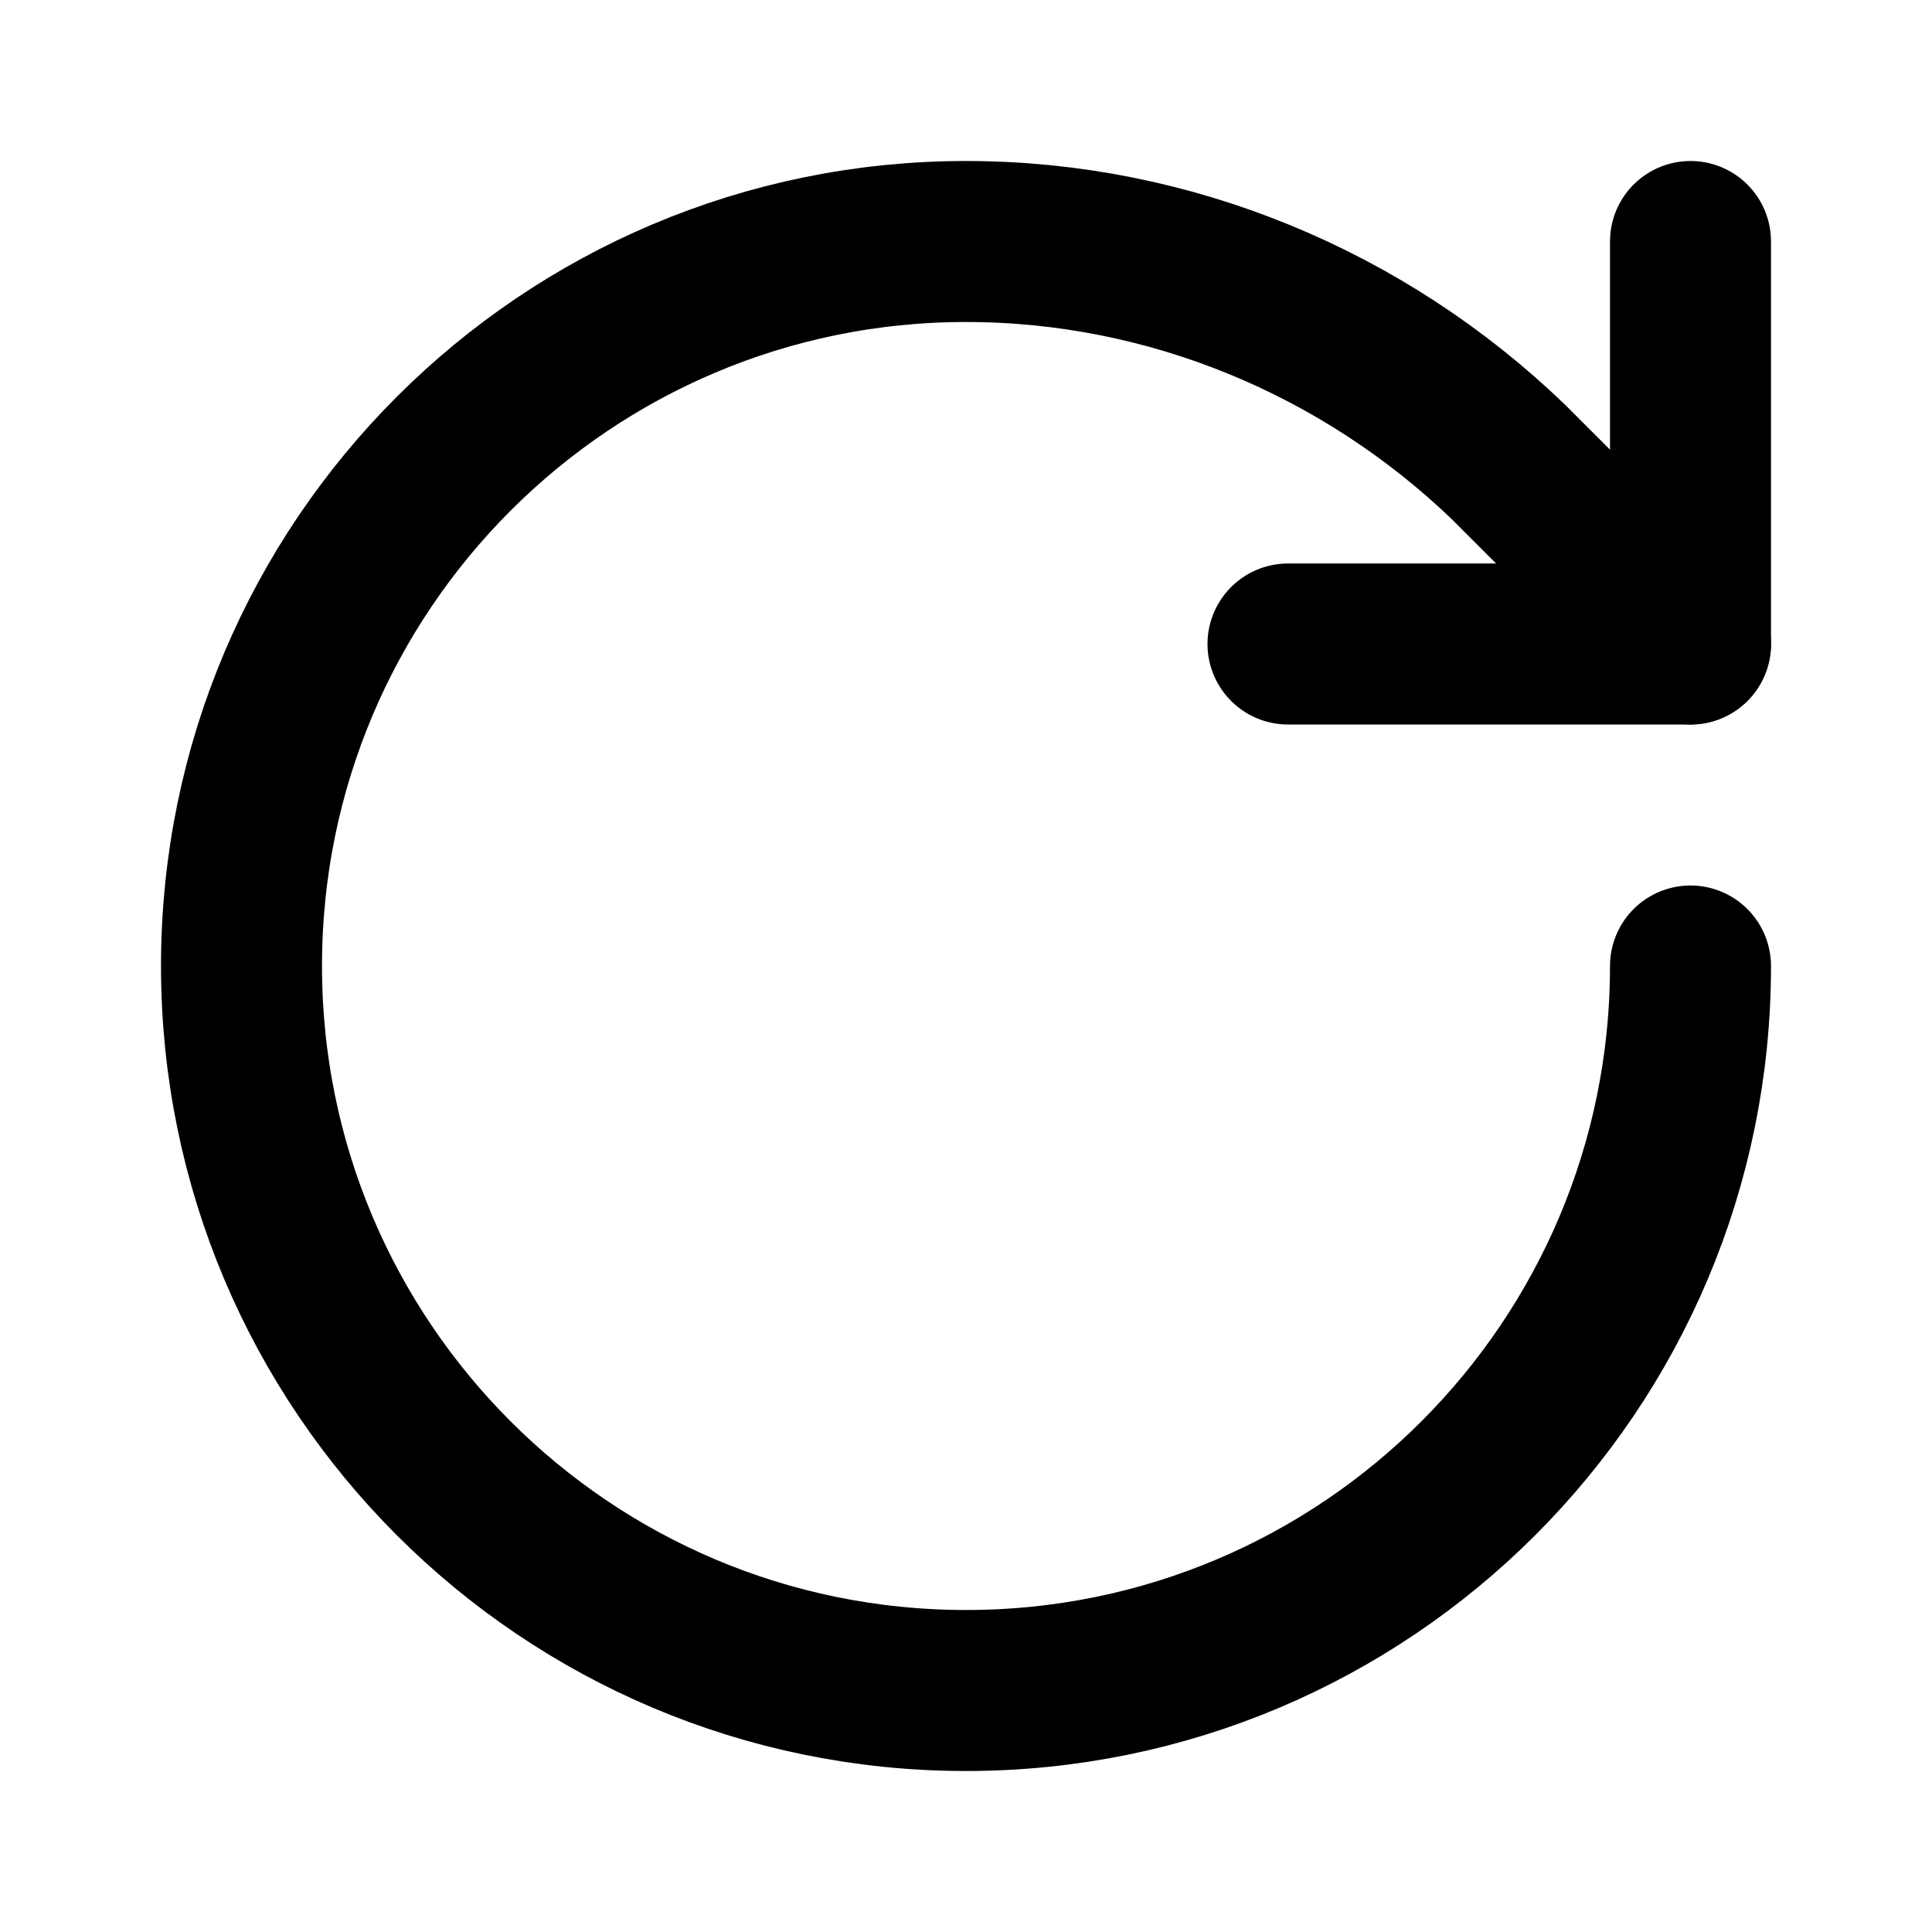
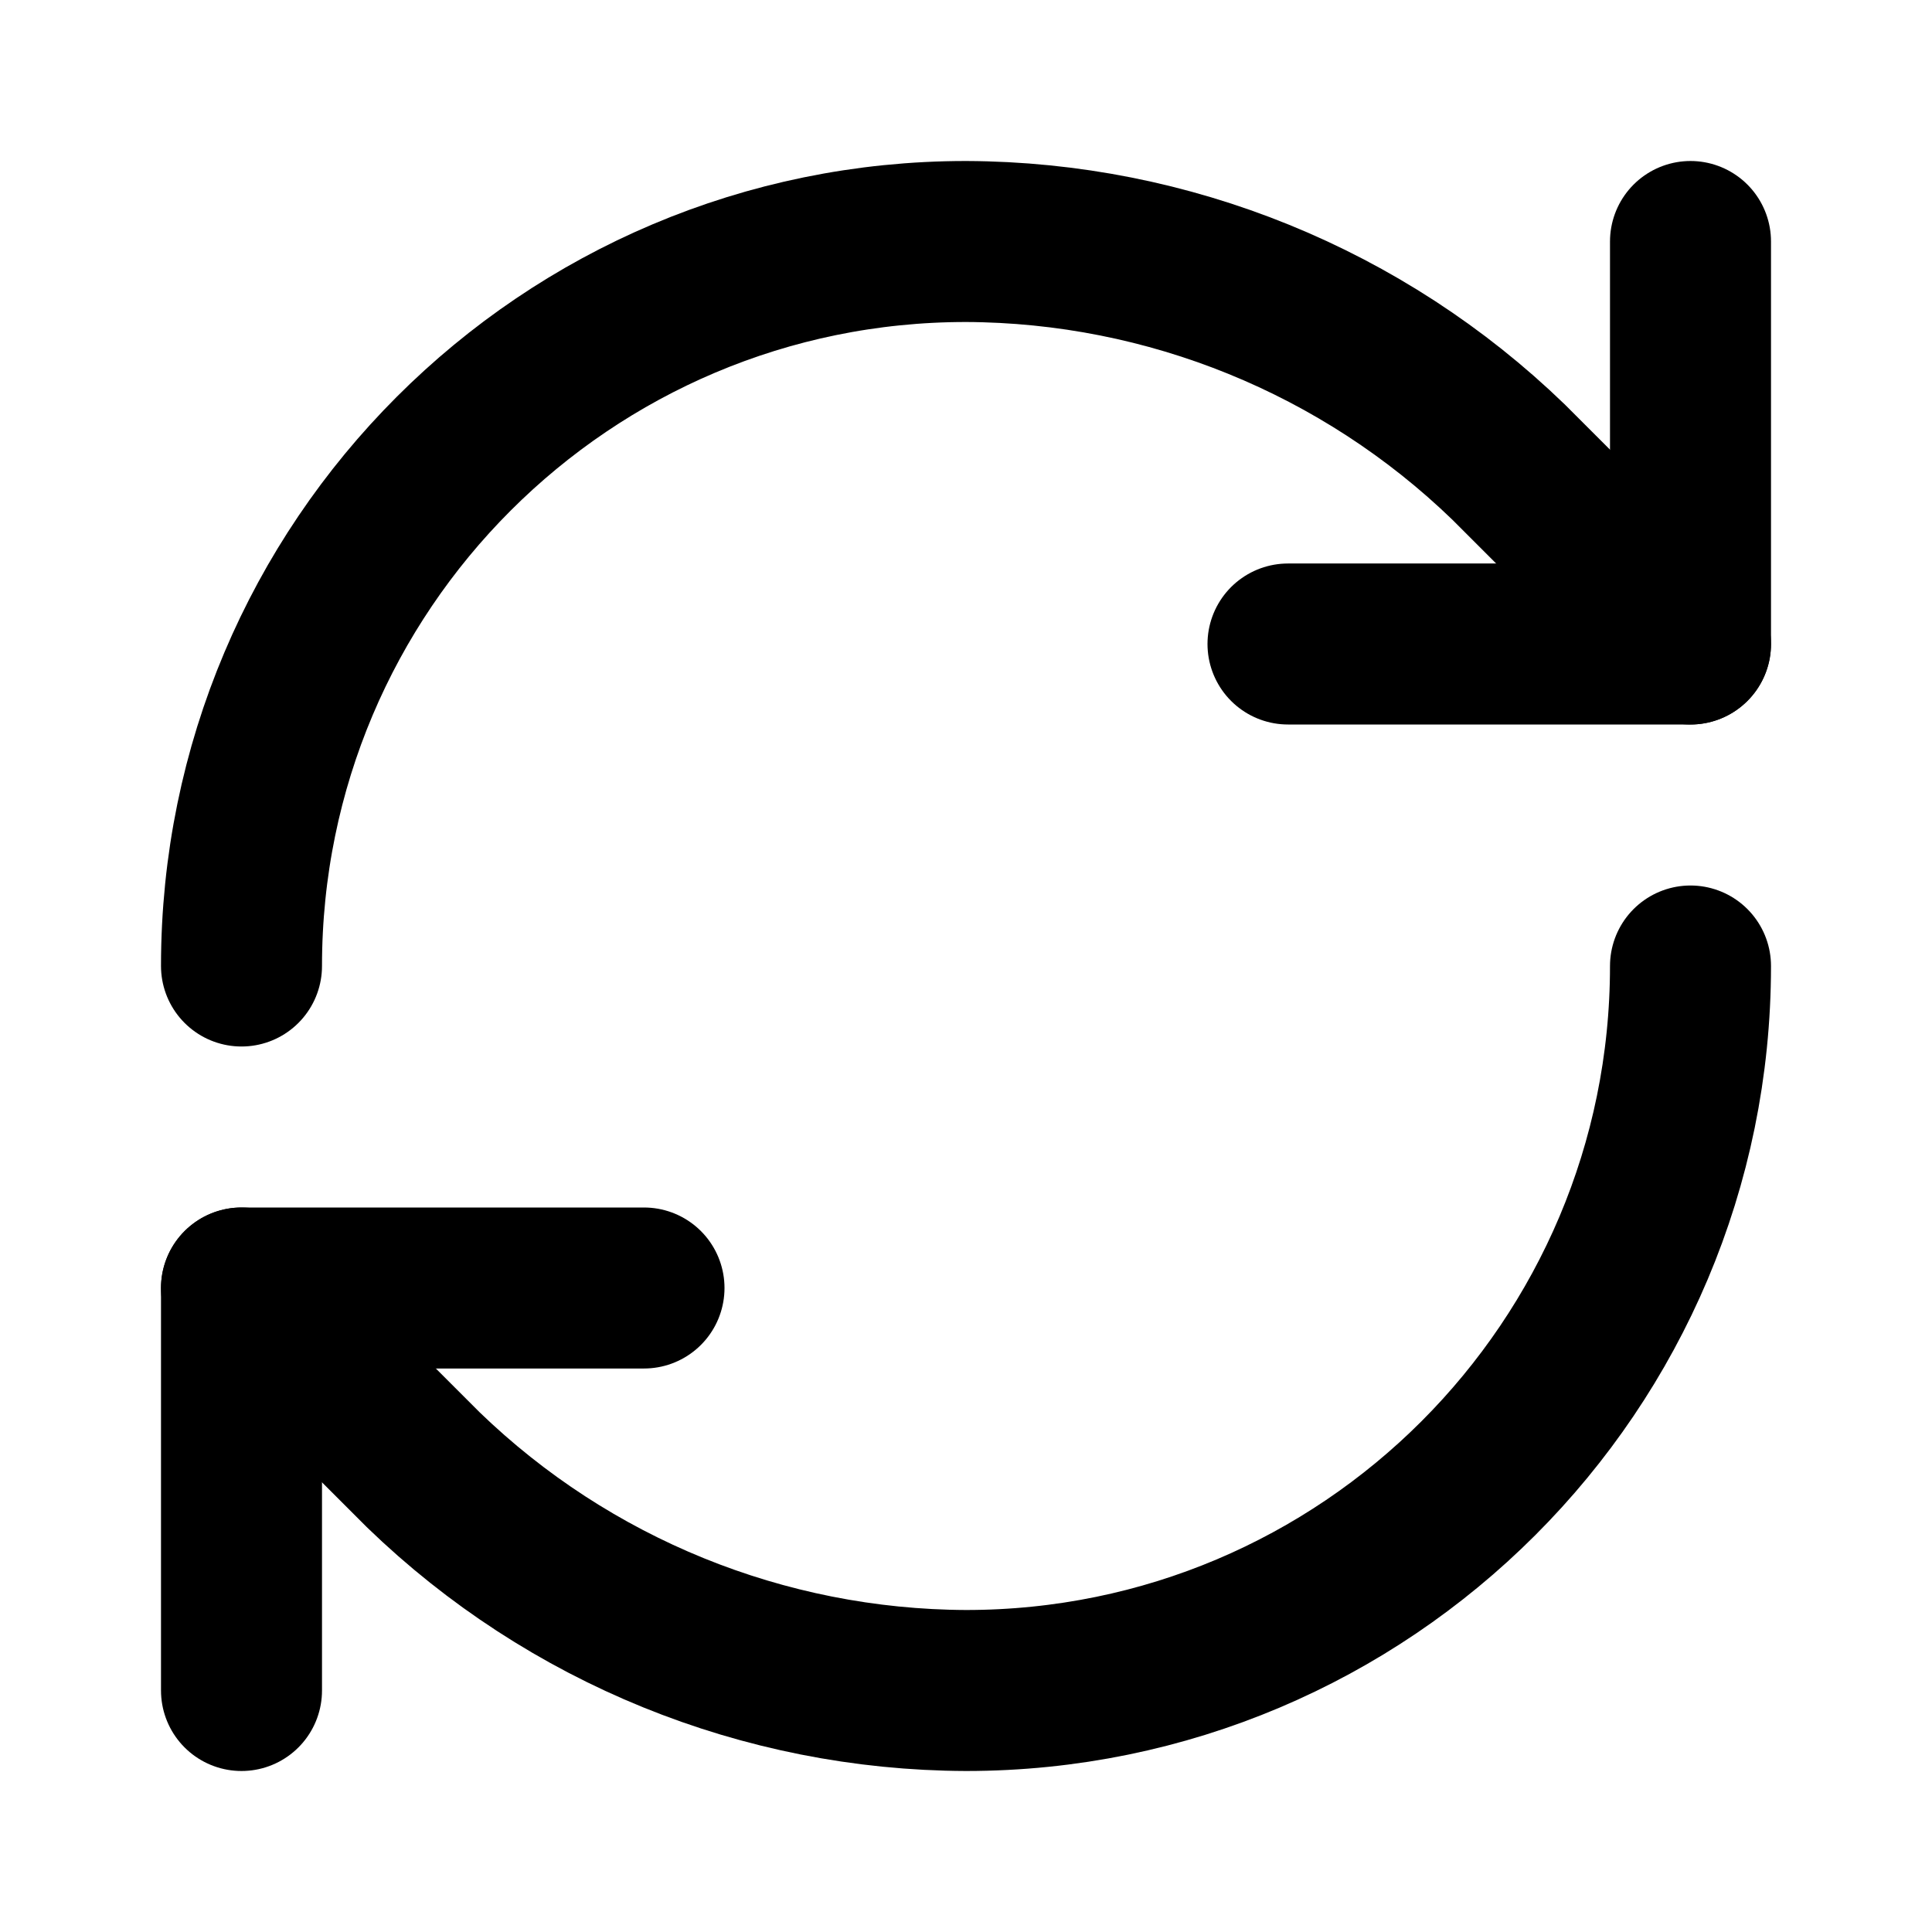
- <svg xmlns="http://www.w3.org/2000/svg" width="24" height="24" viewBox="0 0 24 24" fill="none" stroke="currentColor" stroke-width="2" stroke-linecap="round" stroke-linejoin="round" class="lucide lucide-rotate-cw-icon lucide-rotate-cw">
-   <path d="M21 12a9 9 0 1 1-9-9c2.52 0 4.93 1 6.74 2.74L21 8" />
+ <svg xmlns="http://www.w3.org/2000/svg" width="24" height="24" viewBox="0 0 24 24" fill="none" stroke="currentColor" stroke-width="2" stroke-linecap="round" stroke-linejoin="round" class="lucide lucide-refresh-cw-icon lucide-refresh-cw">
+   <path d="M3 12a9 9 0 0 1 9-9 9.75 9.75 0 0 1 6.74 2.74L21 8" />
  <path d="M21 3v5h-5" />
+   <path d="M21 12a9 9 0 0 1-9 9 9.75 9.75 0 0 1-6.74-2.74L3 16" />
+   <path d="M8 16H3v5" />
</svg>
